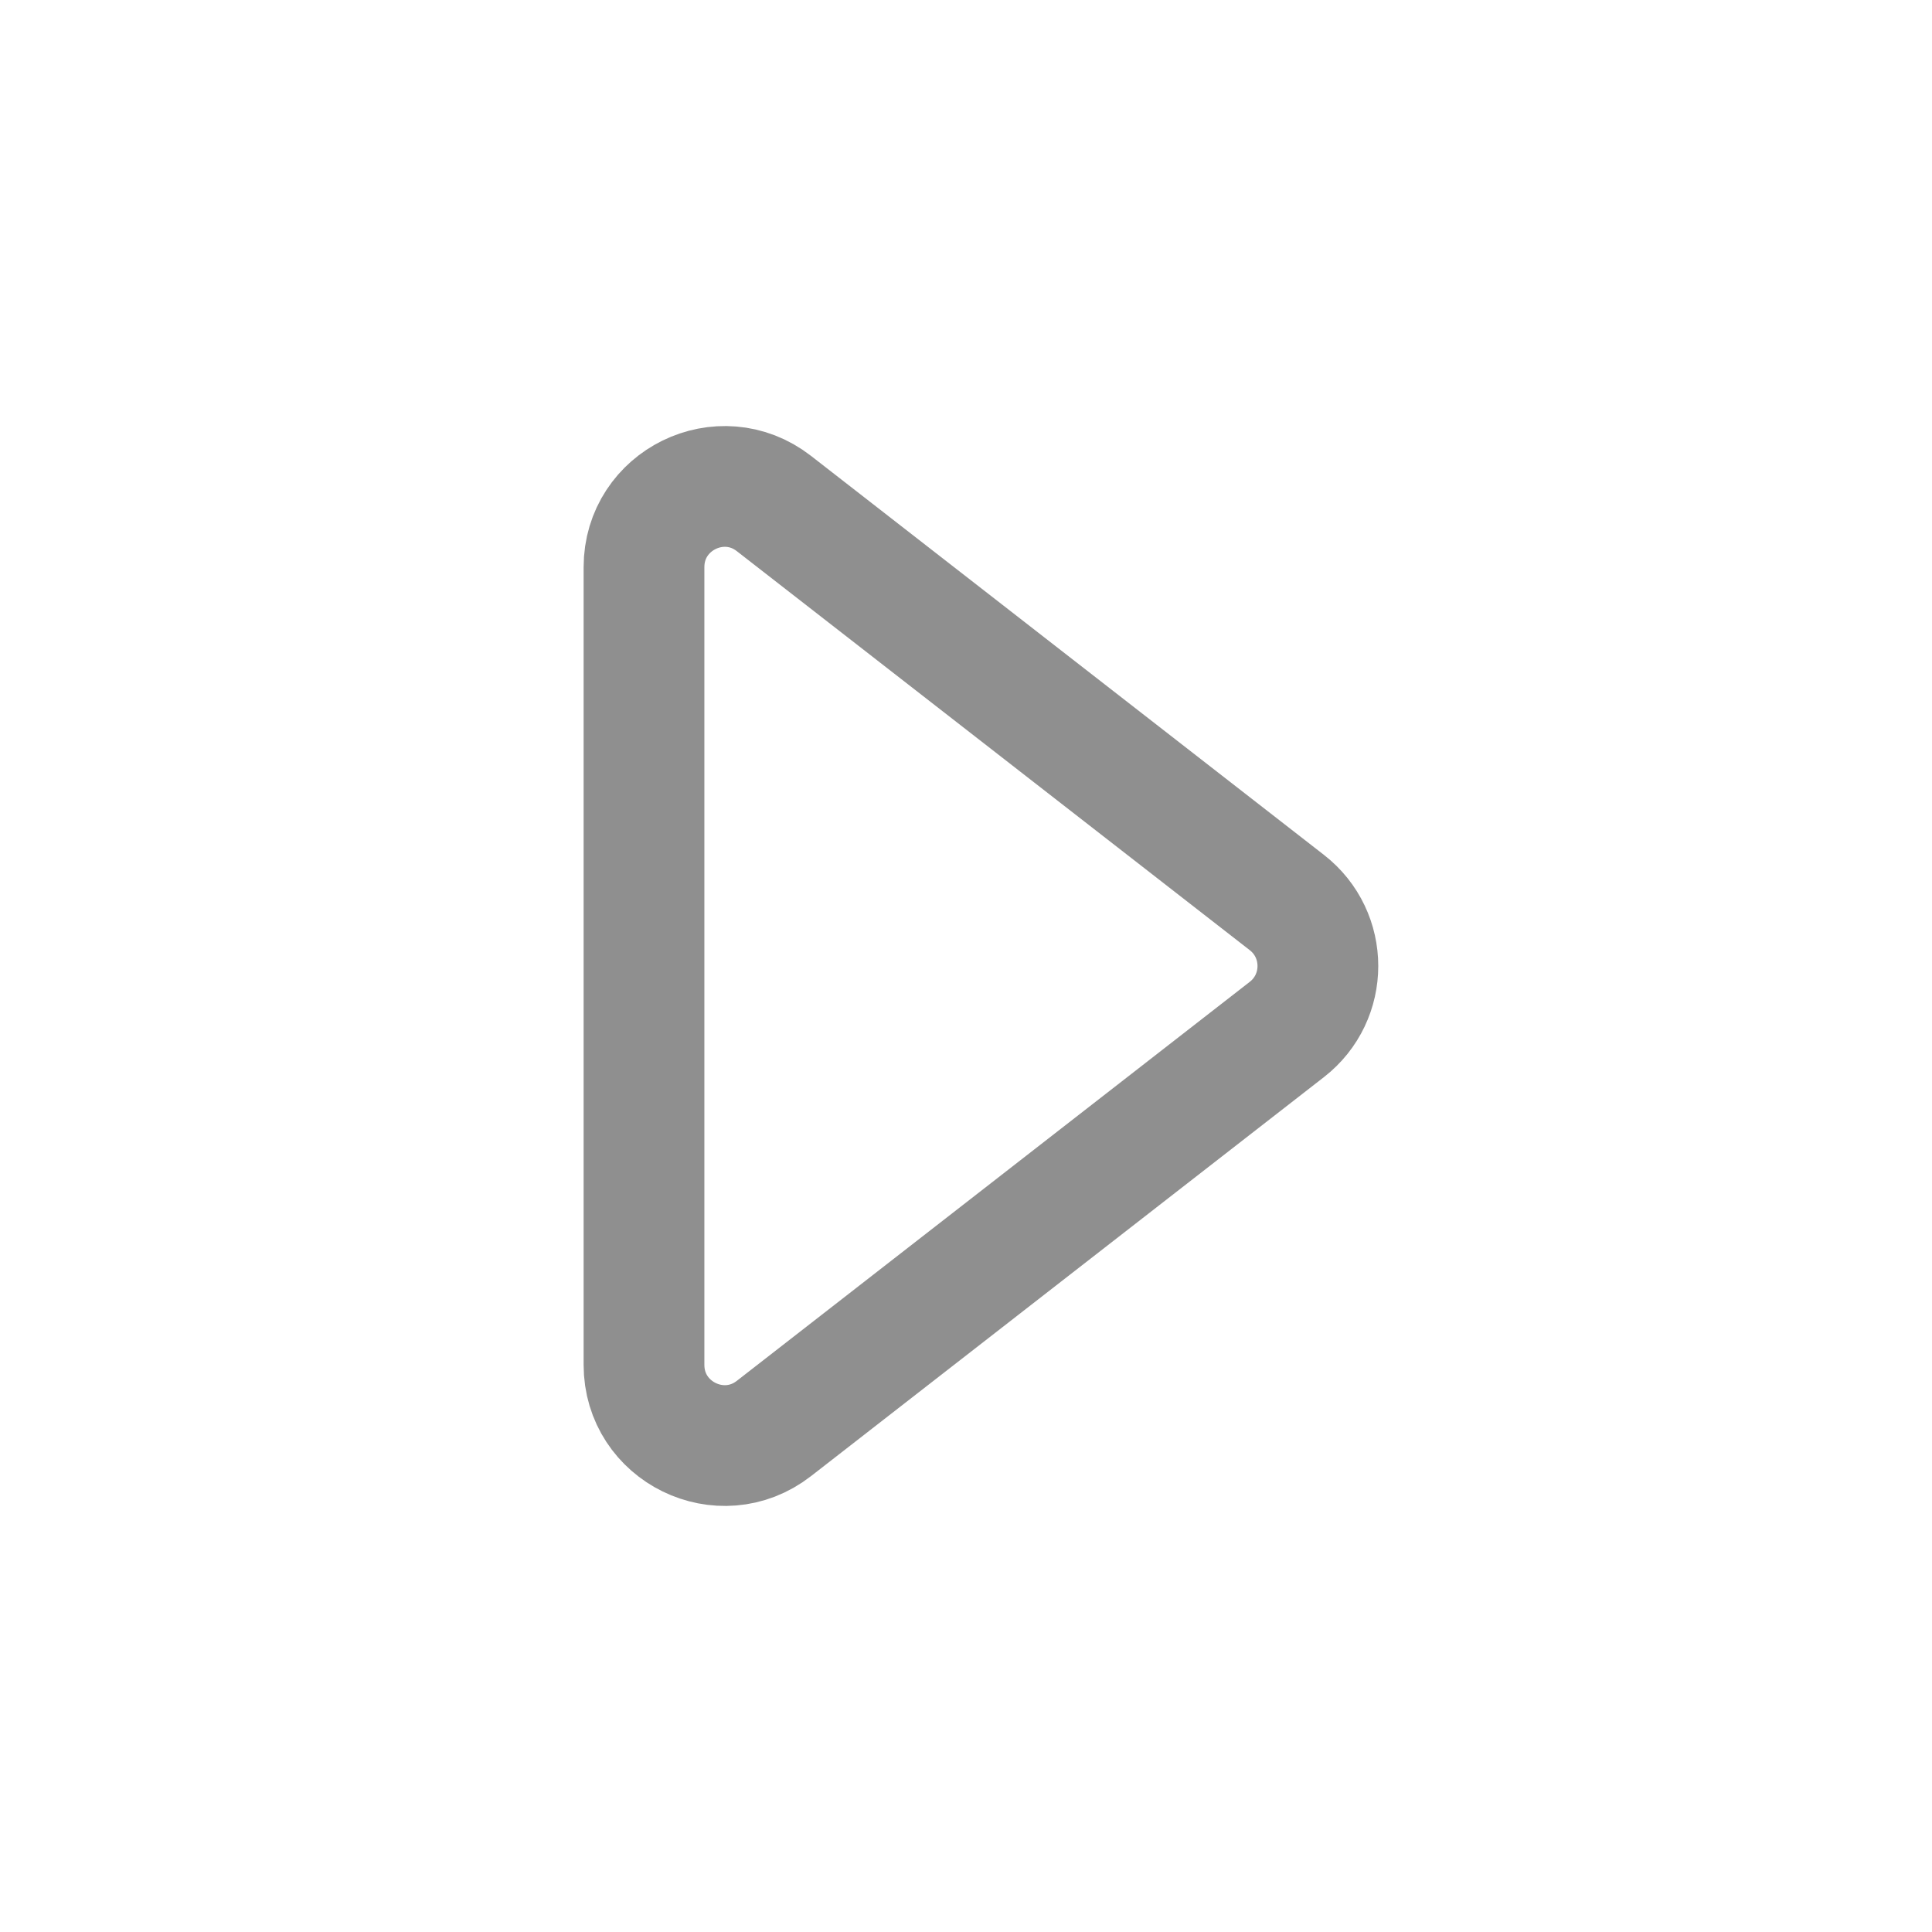
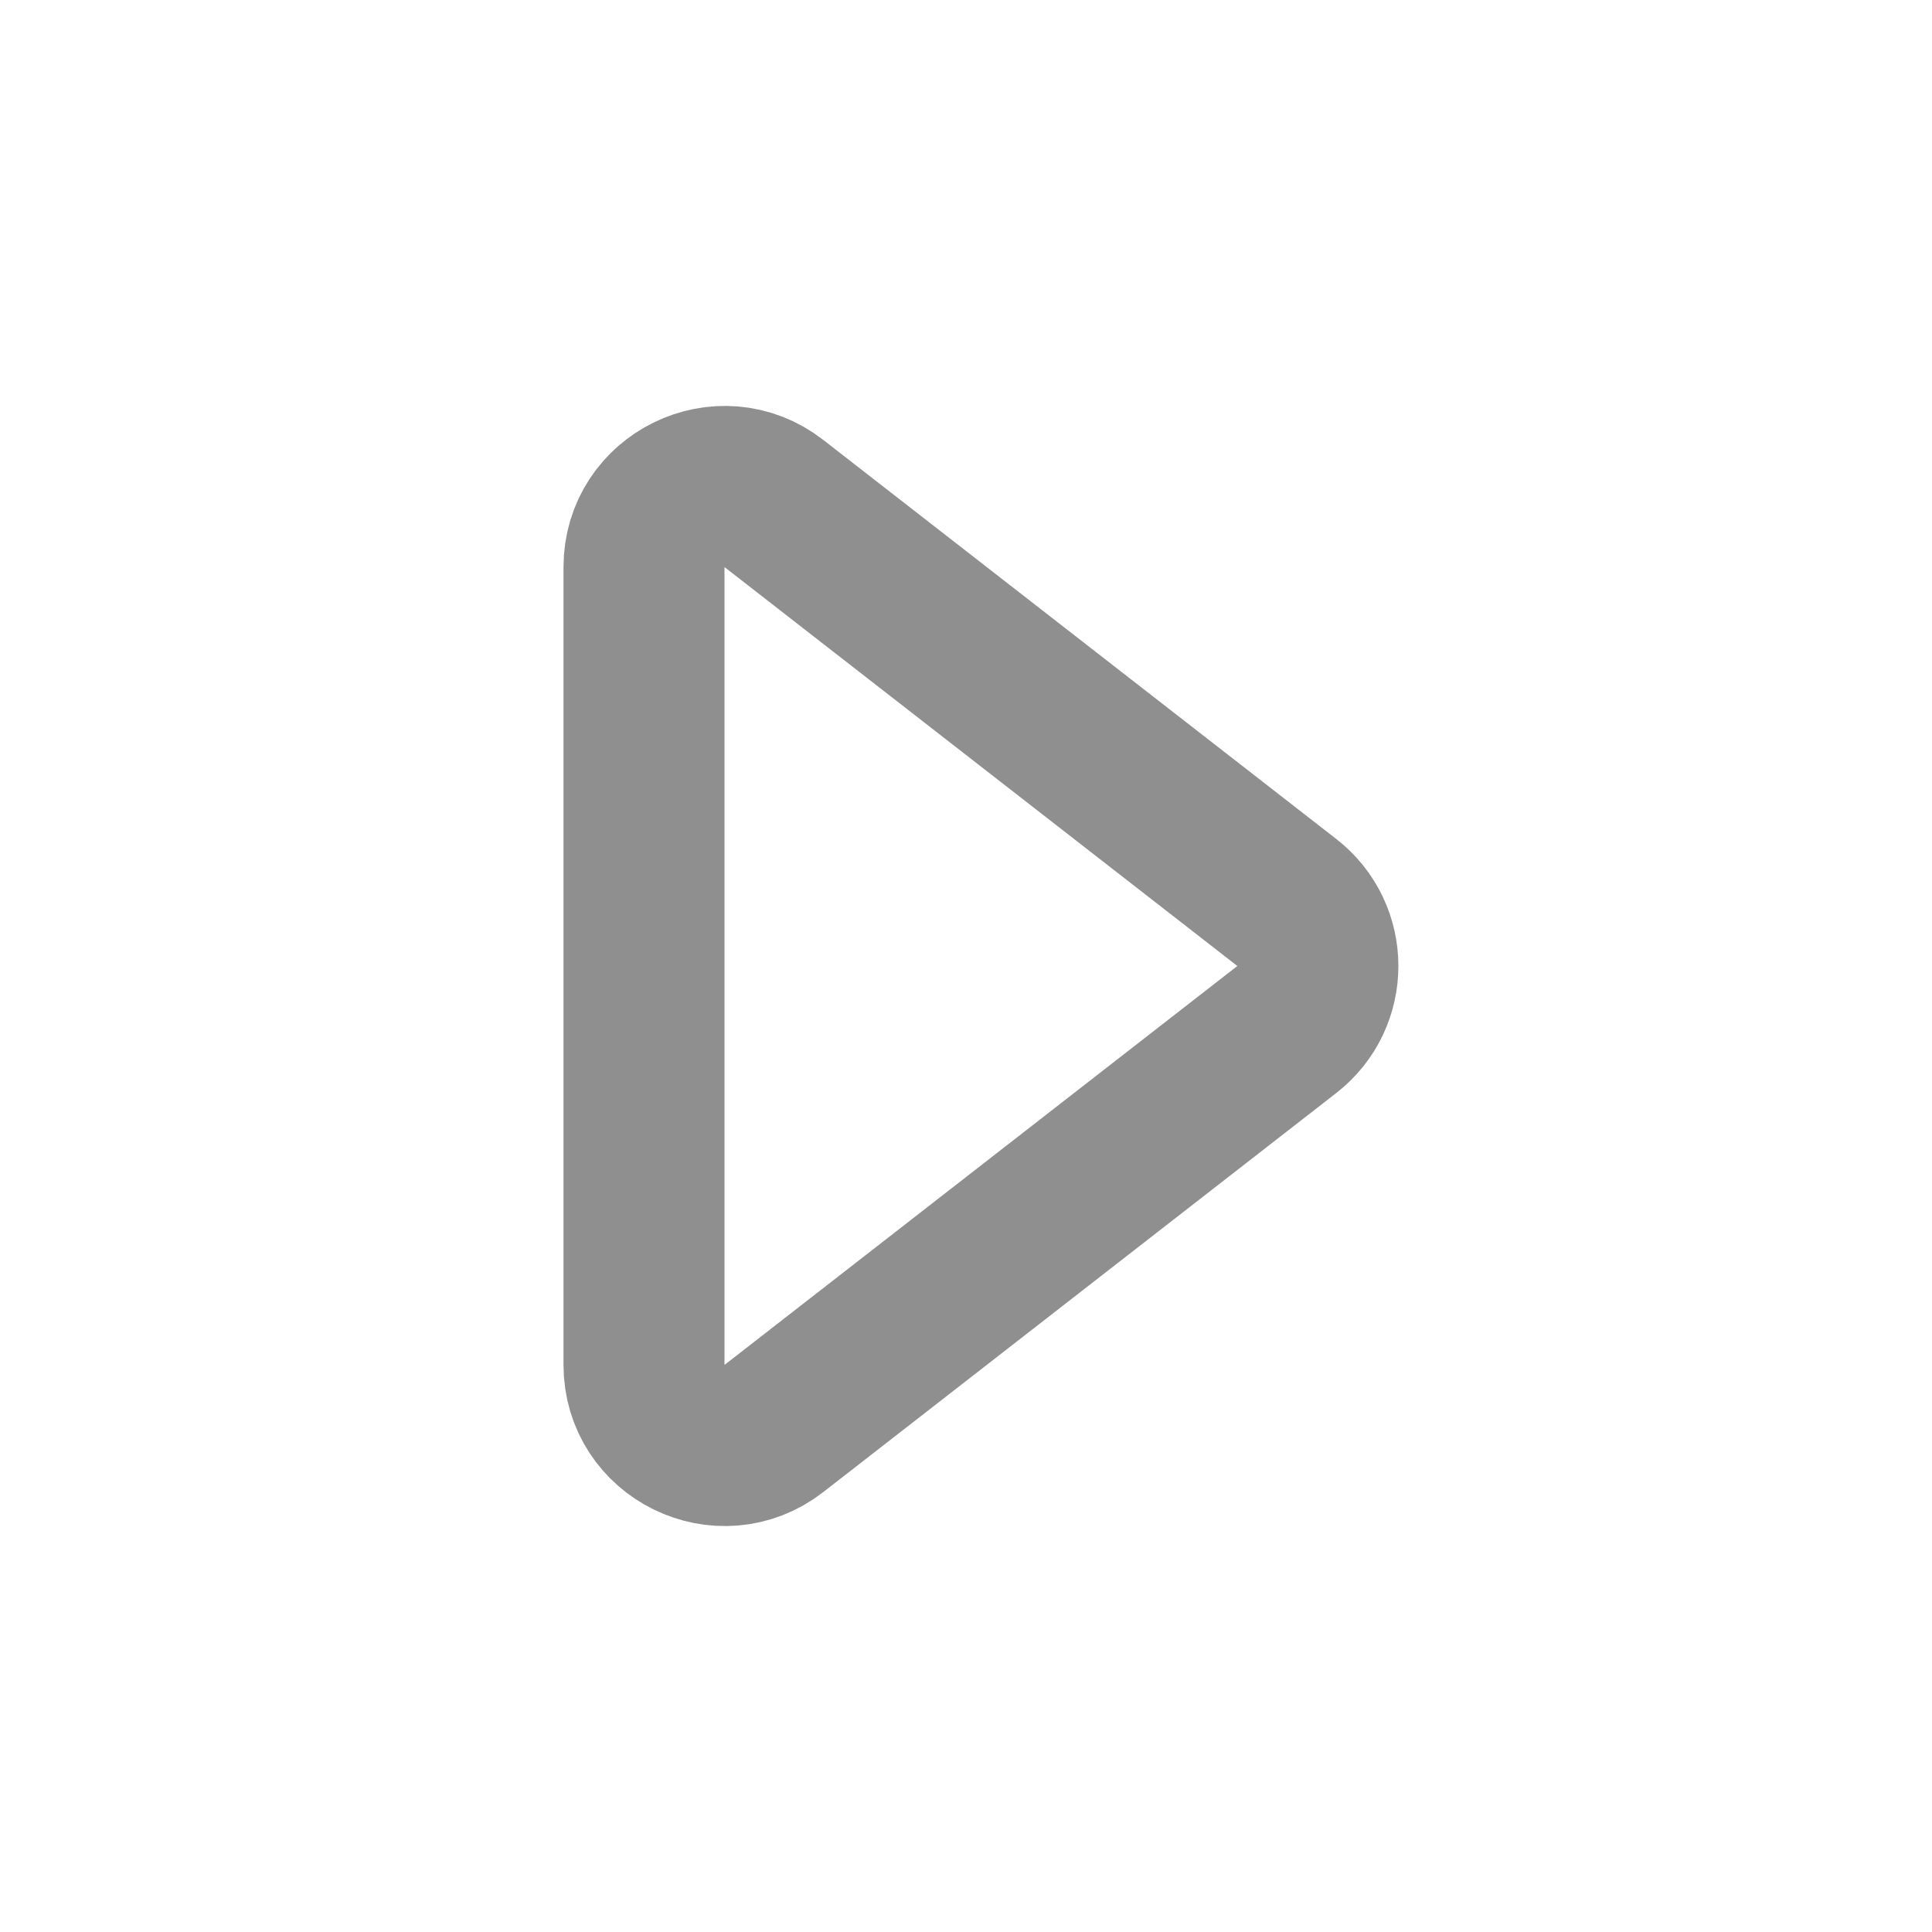
<svg xmlns="http://www.w3.org/2000/svg" width="24" height="24" viewBox="0 0 24 24" fill="none">
  <g transform="translate(-416 -64)">
-     <path d="M424 80.955V71.045C424 70.213 424.957 69.744 425.614 70.255L431.985 75.211C432.5 75.611 432.5 76.389 431.985 76.789L425.614 81.745C424.957 82.256 424 81.787 424 80.955Z" stroke="#8F8F8F" stroke-width="1.5" stroke-linecap="round" stroke-linejoin="round" />
-     <path d="M424 80.955V71.045C424 70.213 424.957 69.744 425.614 70.255L431.985 75.211C432.5 75.611 432.5 76.389 431.985 76.789L425.614 81.745C424.957 82.256 424 81.787 424 80.955Z" fill="none" transform="translate(426.6 76) scale(0.6) translate(-426.6 -76)" />
+     <path d="M424 80.955V71.045C424 70.213 424.957 69.744 425.614 70.255L431.985 75.211C432.5 75.611 432.5 76.389 431.985 76.789L425.614 81.745C424.957 82.256 424 81.787 424 80.955Z" stroke="#8F8F8F" stroke-width="2" stroke-linecap="round" stroke-linejoin="round" />
+     <path d="M424 80.955V71.045C424 70.213 424.957 69.744 425.614 70.255L431.985 75.211C432.5 75.611 432.5 76.389 431.985 76.789L425.614 81.745C424.957 82.256 424 81.787 424 80.955Z" fill="none" />
  </g>
</svg>
